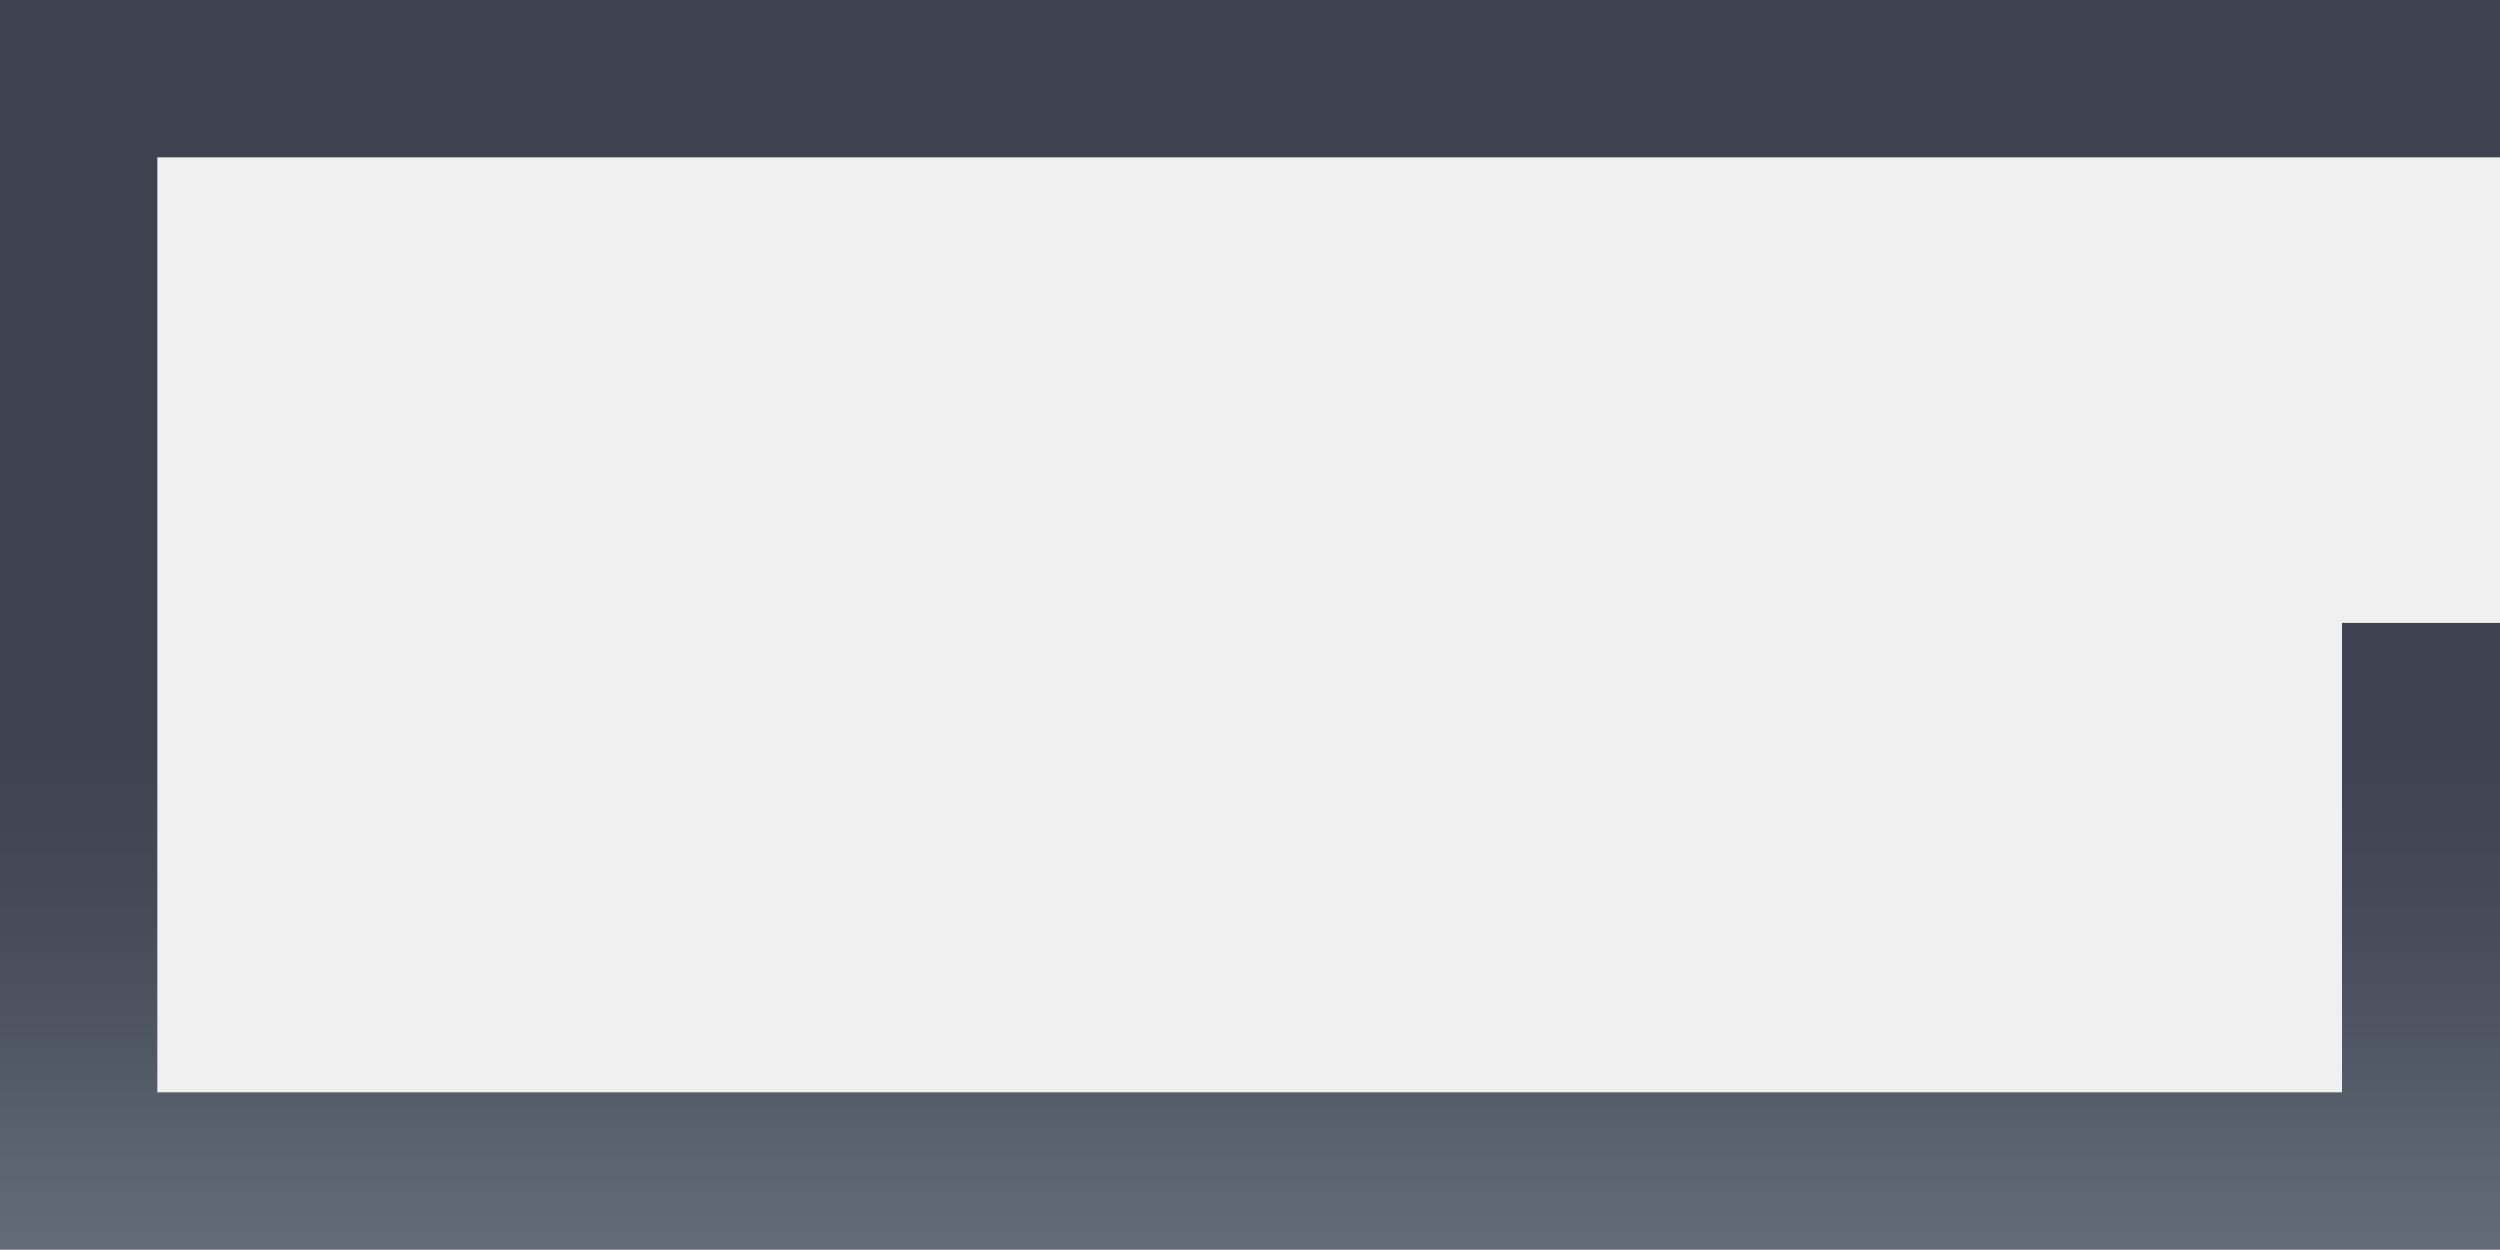
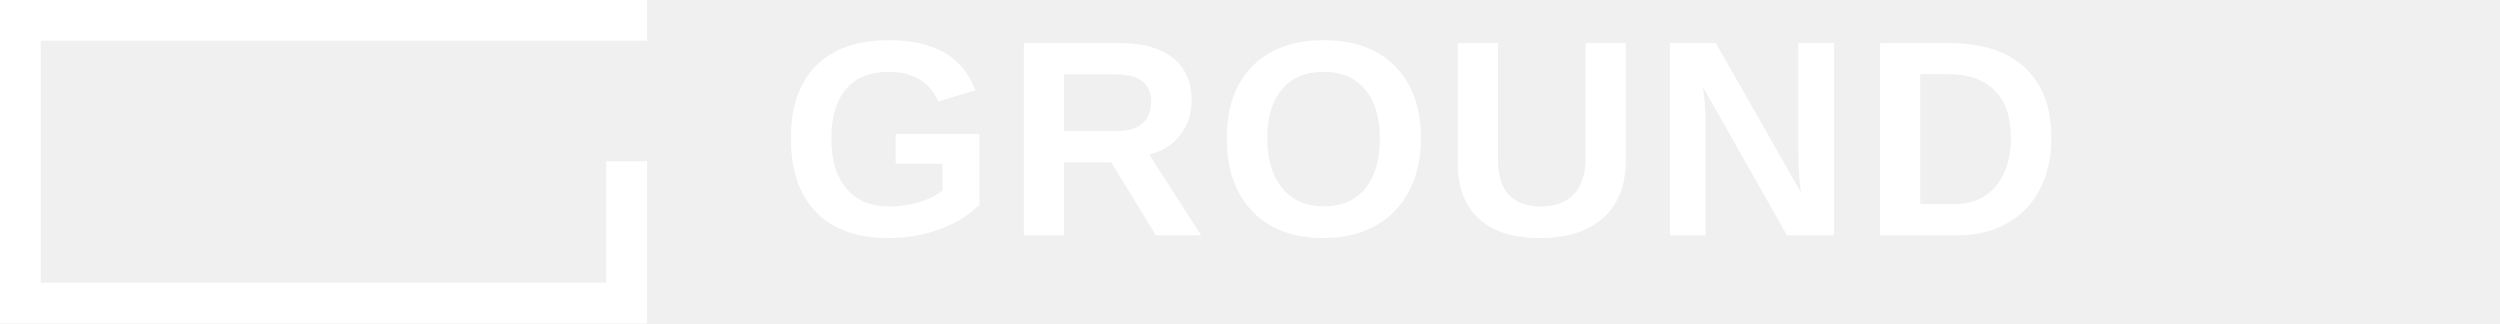
- <svg xmlns="http://www.w3.org/2000/svg" viewBox="0 0 3877 1938">
-   <defs>
-     <linearGradient id="tm" x1="0" y1="0" x2="0" y2="1938" gradientUnits="userSpaceOnUse">
-       <stop offset="0%" stop-color="#3F4250" />
-       <stop offset="60%" stop-color="#3F4250" />
-       <stop offset="75%" stop-color="#474C5A" />
-       <stop offset="85%" stop-color="#515866" />
-       <stop offset="92%" stop-color="#5B6270" />
-       <stop offset="100%" stop-color="#636A78" />
-     </linearGradient>
-   </defs>
-   <path fill="url(#tm)" d="M0 0 H3877 V244 H244 V1694 H3632 V966 H3877 V1938 H0 Z" />
+ <svg xmlns="http://www.w3.org/2000/svg" viewBox="0 0 340 44">
+   <svg x="0" y="0" width="88" height="44" viewBox="0 0 3877 1938">
+     <path fill="#FFFFFF" d="M0 0 H3877 V244 H244 V1694 H3632 V966 H3877 V1938 H0 Z" />
+   </svg>
+   <text x="106" y="32" font-family="'Archivo','Helvetica Neue',Arial,sans-serif" font-weight="700" font-size="38" letter-spacing="1.14" fill="#FFFFFF">GROUND</text>
</svg>
